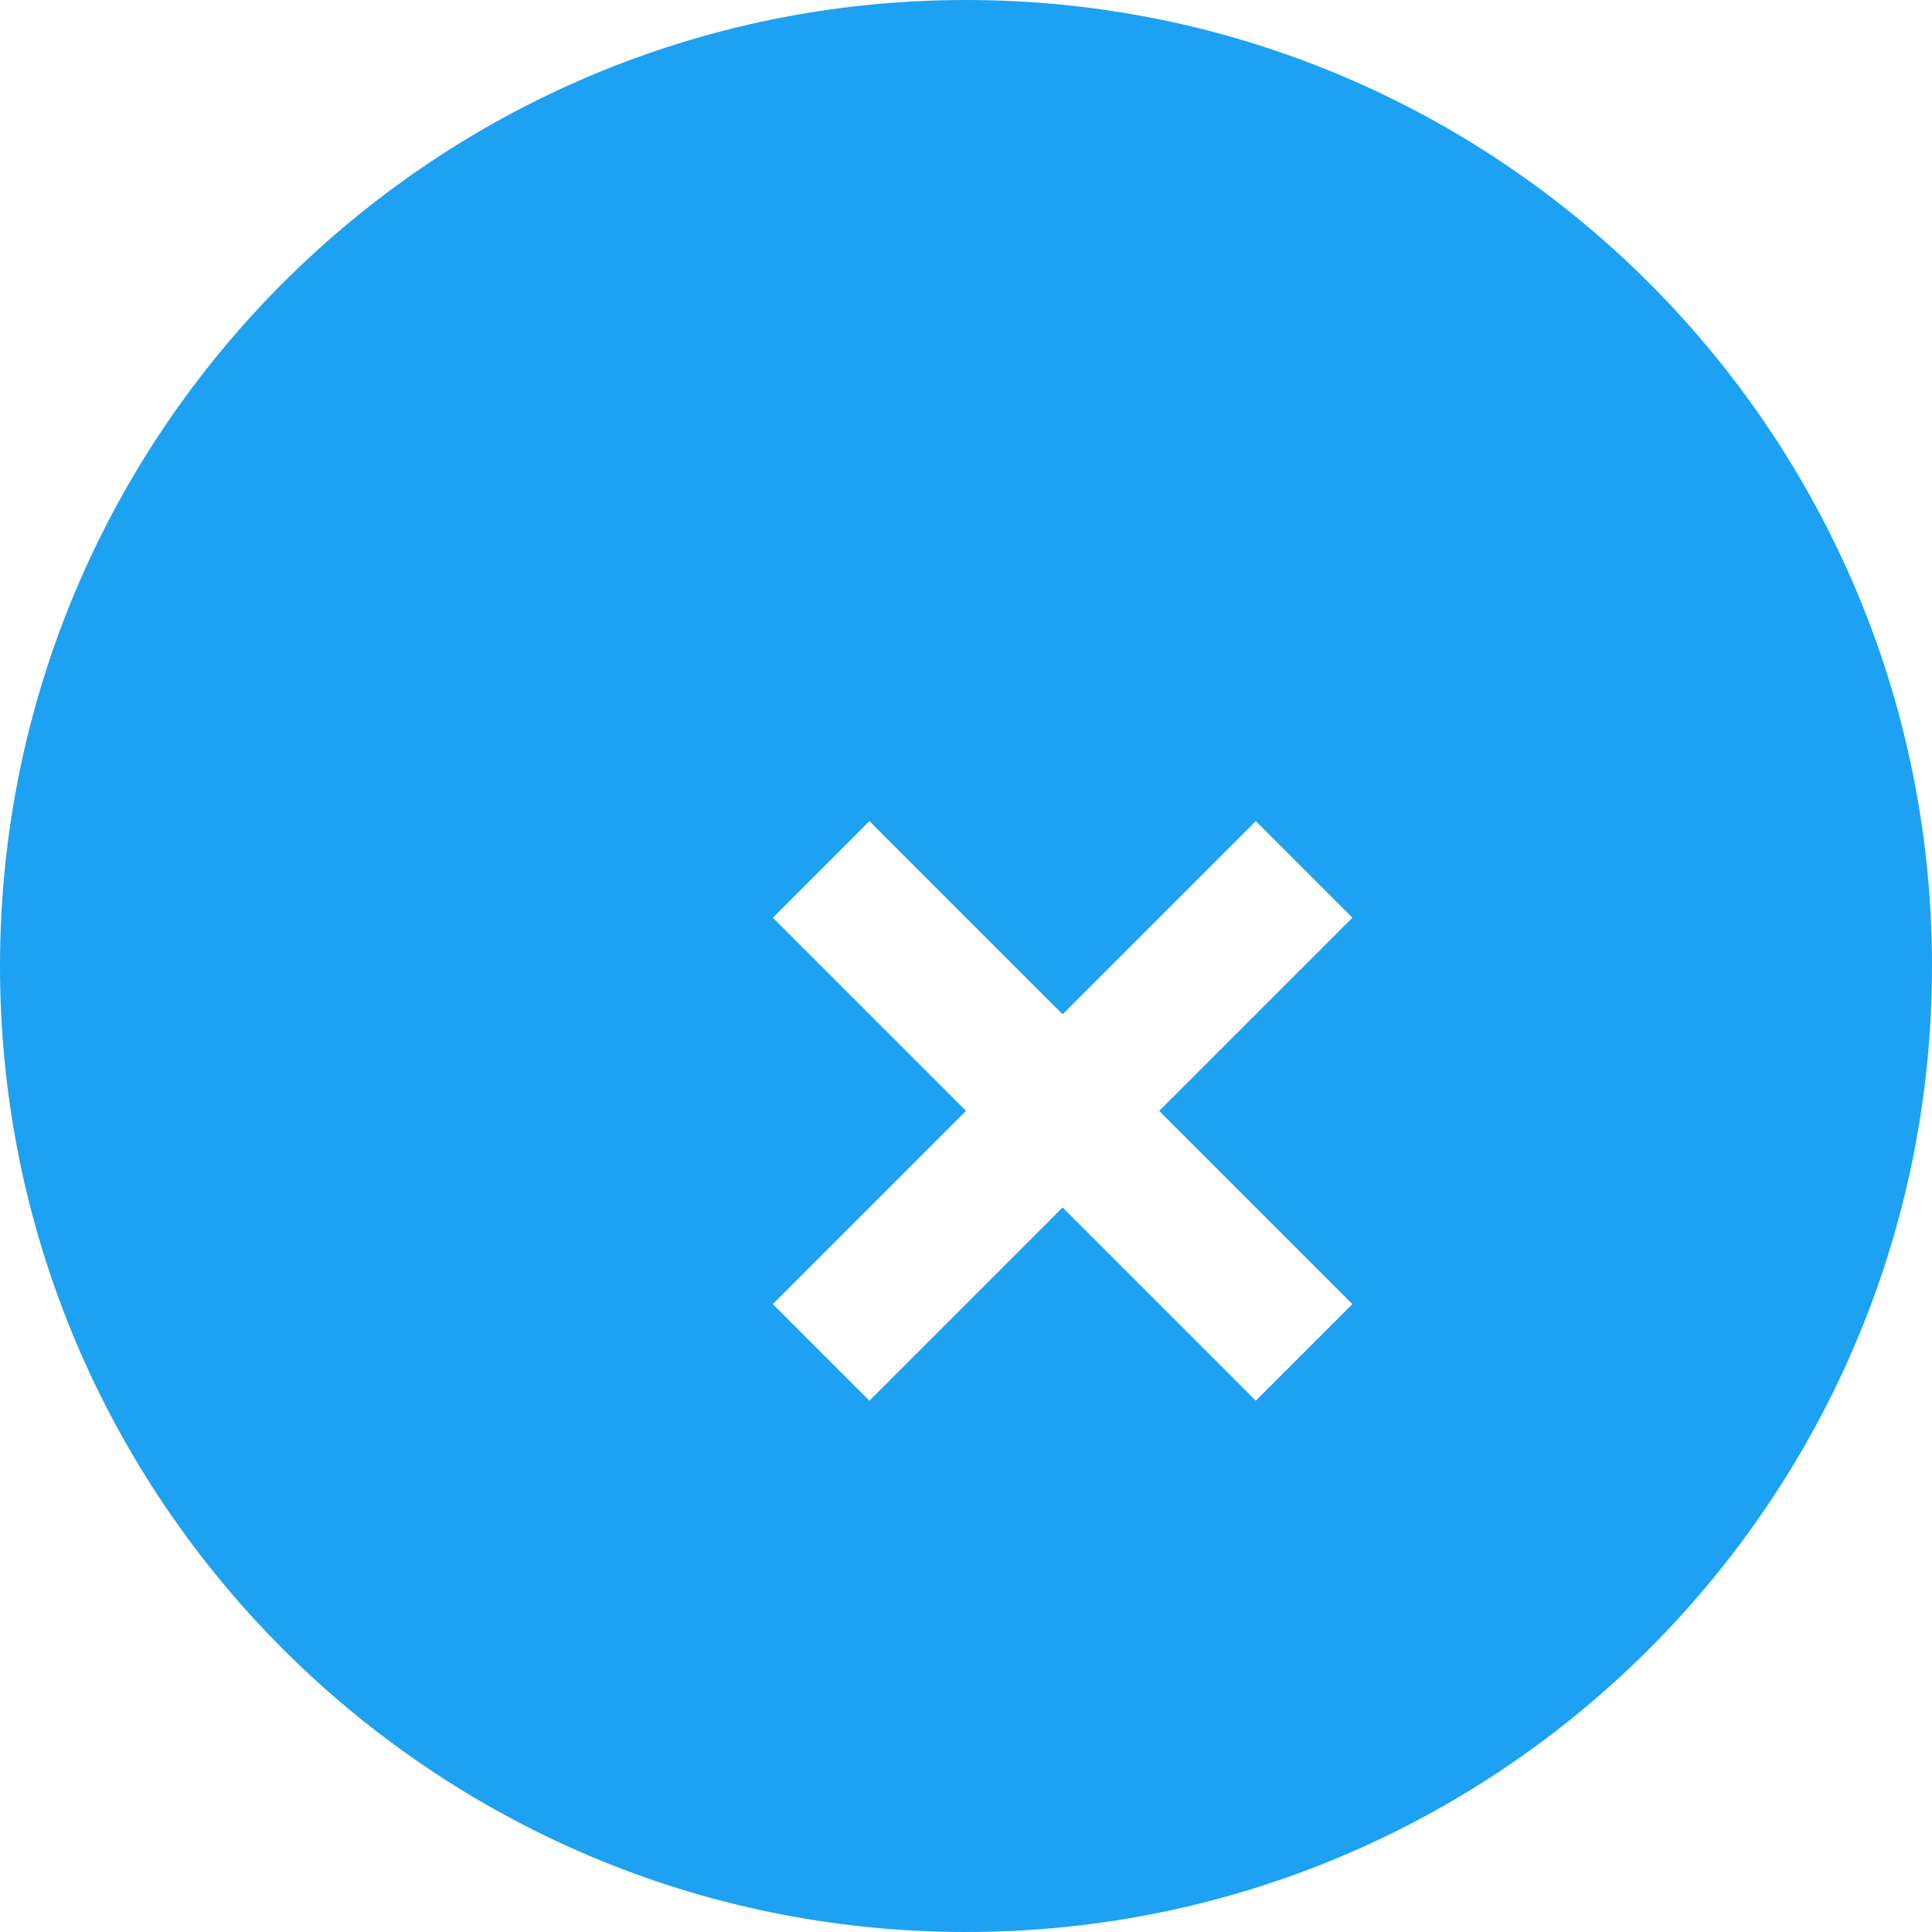
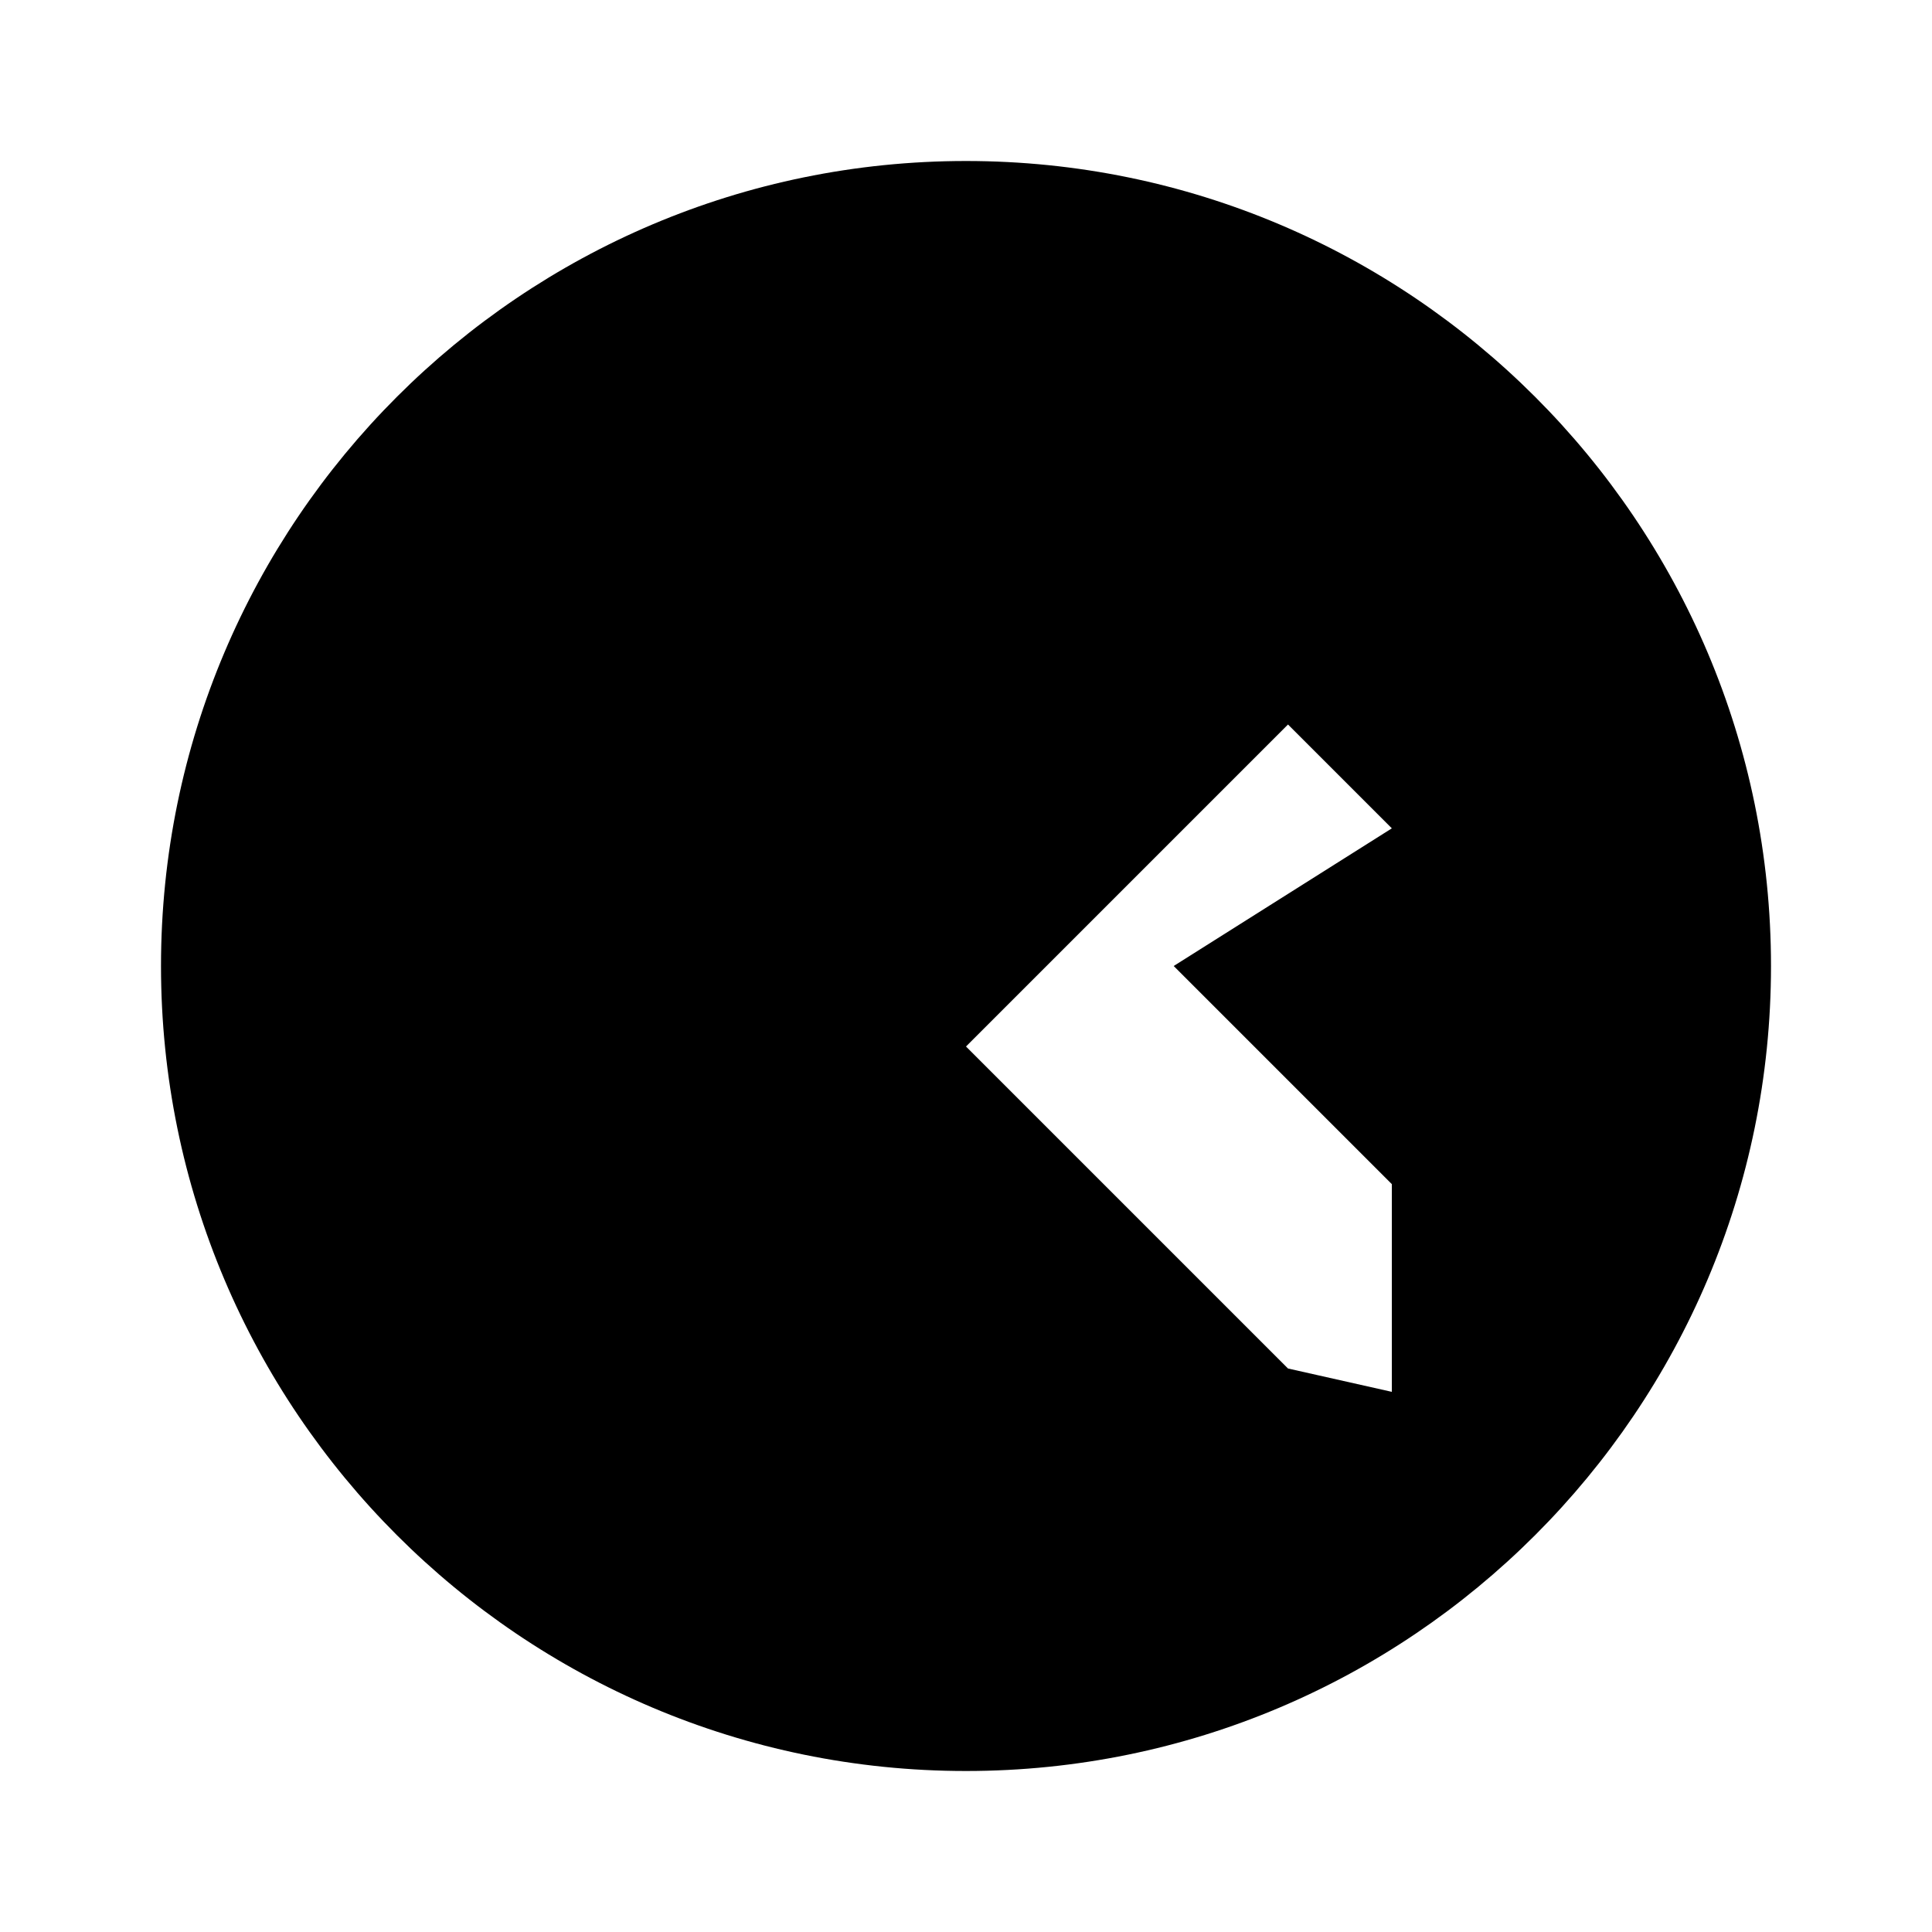
- <svg xmlns="http://www.w3.org/2000/svg" width="50" height="50" viewBox="0 0 50 50" fill="none">
-   <path d="M25 0C11.193 0 0 11.193 0 25C0 38.807 11.193 50 25 50C38.807 50 50 38.807 50 25C50 11.193 38.807 0 25 0ZM32.5 36.25L27.5 31.25L22.5 36.25L20 33.75L25 28.75L20 23.75L22.5 21.25L27.5 26.25L32.5 21.25L35 23.75L30 28.75L35 33.75L32.5 36.25Z" fill="#1DA1F2" />
+ <svg xmlns="http://www.w3.org/2000/svg" width="50" height="50" viewBox="0 0 24 24" fill="none">
+   <path d="M12 2C6.48 2 2 6.48 2 12s4.48 10 10 10 10-4.48 10-10S17.52 2 12 2zm5.29 15.29L16 17l-4-4 4-4 1.29 1.29L14.58 12l2.71 2.71z" fill="currentColor" />
</svg>
